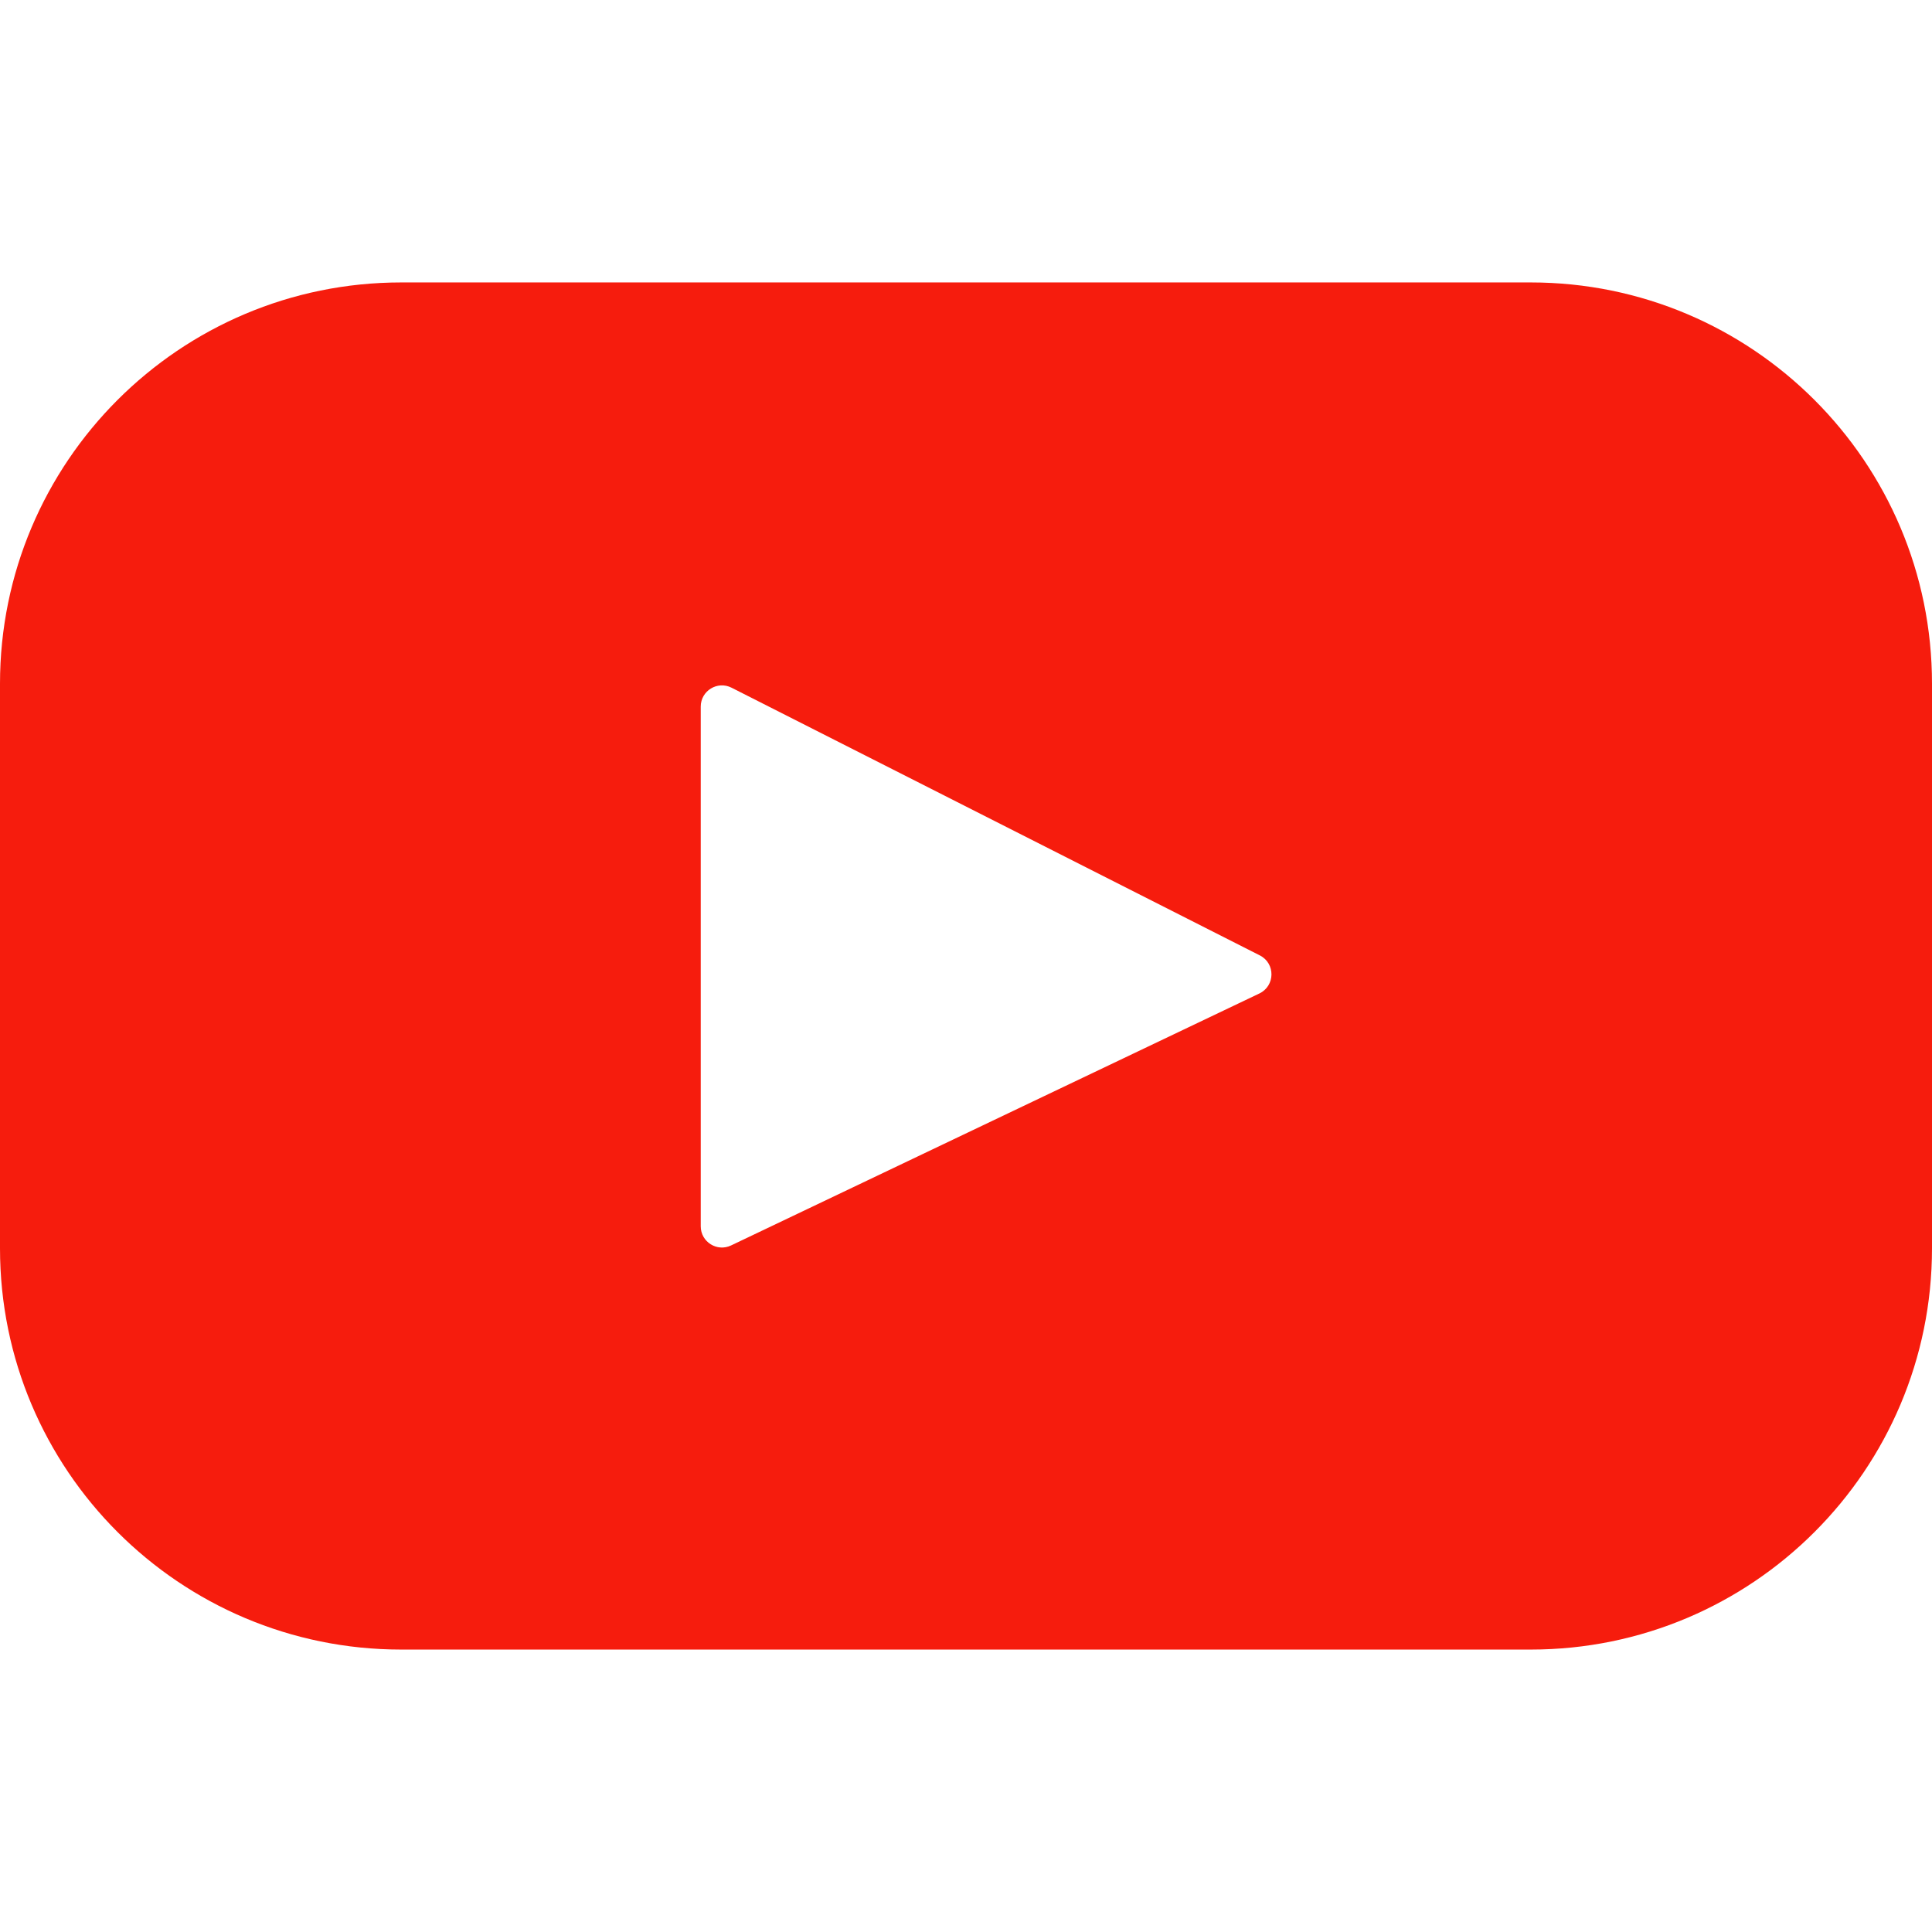
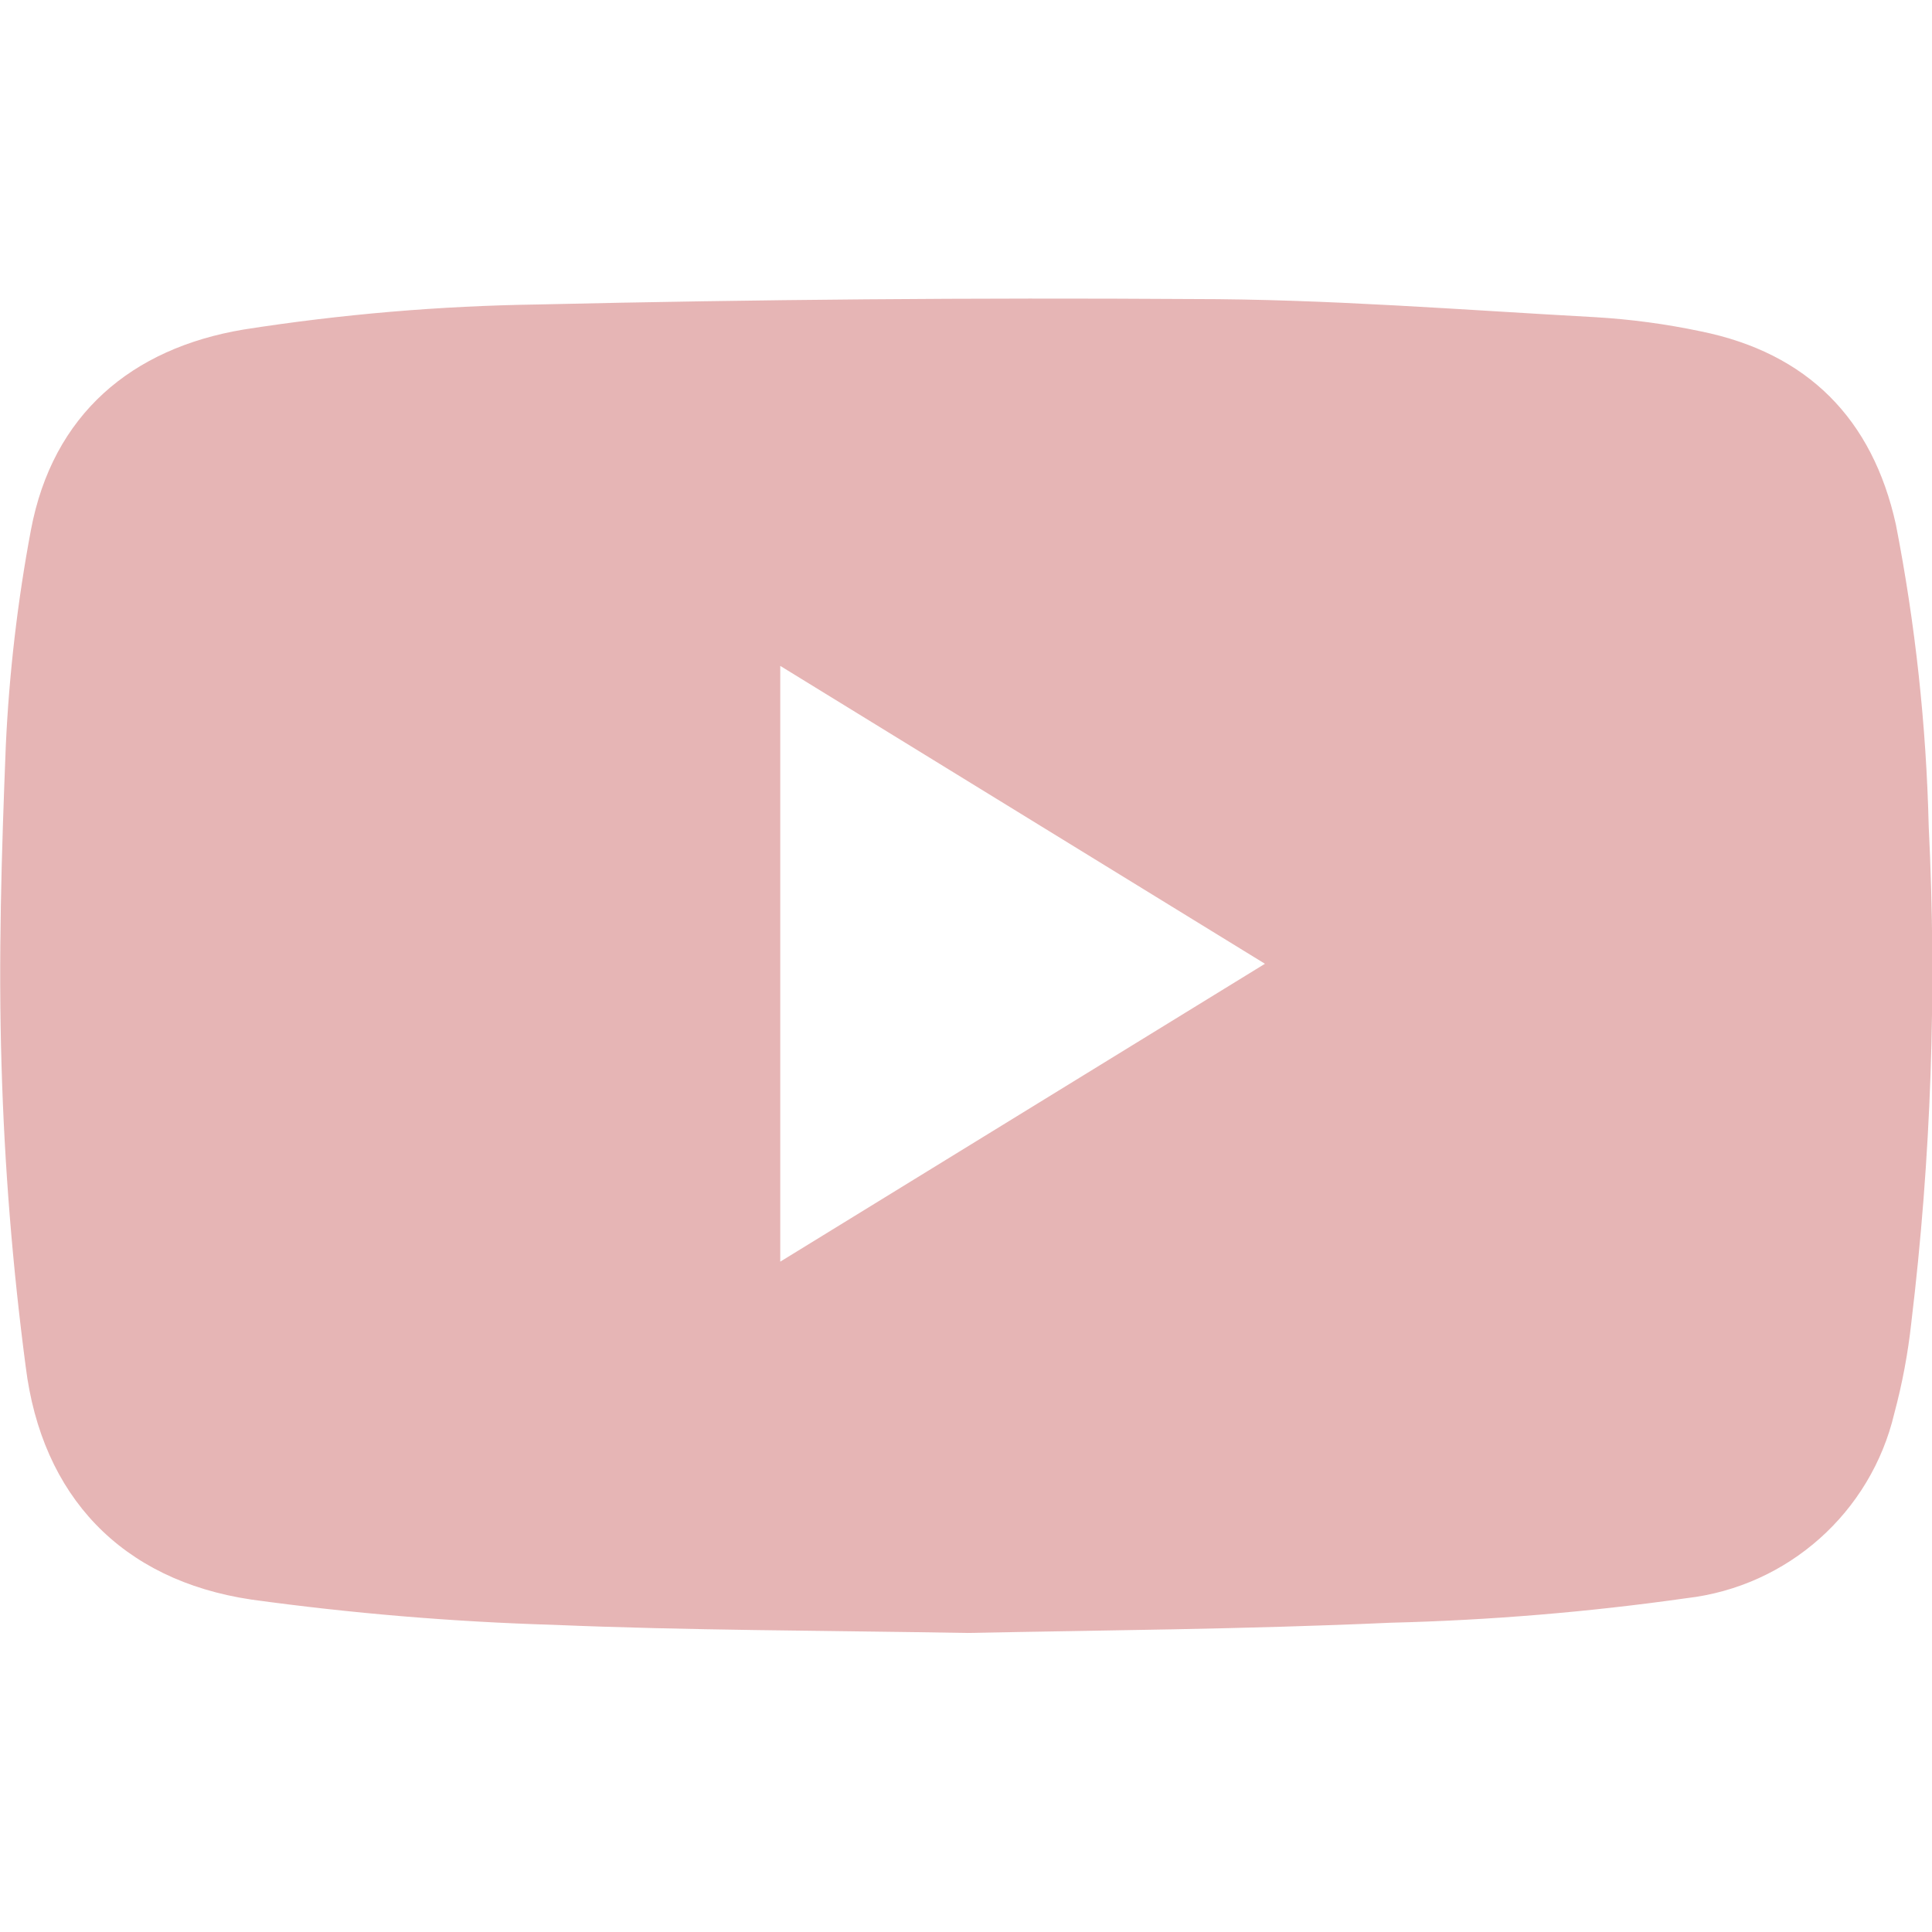
- <svg xmlns="http://www.w3.org/2000/svg" version="1.1" id="Layer_1" x="0px" y="0px" viewBox="0 0 461.001 461.001" style="enable-background:new 0 0 461.001 461.001;" xml:space="preserve">
-   <path style="fill:#F61C0D;" d="M365.257,67.393H95.744C42.866,67.393,0,110.259,0,163.137v134.728  c0,52.878,42.866,95.744,95.744,95.744h269.513c52.878,0,95.744-42.866,95.744-95.744V163.137  C461.001,110.259,418.135,67.393,365.257,67.393z M300.506,237.056l-126.06,60.123c-3.359,1.602-7.239-0.847-7.239-4.568V168.607  c0-3.774,3.982-6.22,7.348-4.514l126.06,63.881C304.363,229.873,304.298,235.248,300.506,237.056z" />
-   <g>
- </g>
-   <g>
- </g>
-   <g>
- </g>
-   <g>
- </g>
-   <g>
- </g>
-   <g>
- </g>
-   <g>
- </g>
-   <g>
- </g>
-   <g>
- </g>
-   <g>
- </g>
-   <g>
- </g>
-   <g>
- </g>
-   <g>
- </g>
-   <g>
- </g>
-   <g>
- </g>
+ <svg xmlns="http://www.w3.org/2000/svg" viewBox="0 0 100.01 100">
+   <path fill="#E6B5B5" d="M50.08,84.53c-7.57-.13-14.5-.13-21.42-.42A146.83,146.83,0,0,1,13,82.8c-6.72-1-10.84-5.36-11.67-12.06C.65,65.58.23,60.36.08,55.16c-.17-5.51,0-11,.22-16.55A80.63,80.63,0,0,1,1.6,27.44c1.13-6,5.22-9.41,11-10.38a108.66,108.66,0,0,1,15.3-1.3q16.92-.39,33.85-.28c6.95,0,13.9.56,20.85.94a36.89,36.89,0,0,1,5.43.73c5.54,1.12,8.9,4.53,10.11,10a93.2,93.2,0,0,1,1.7,15.63,151.93,151.93,0,0,1-.9,25.68,31.14,31.14,0,0,1-.88,4.7A12.53,12.53,0,0,1,87.3,82.73,132.47,132.47,0,0,1,72,84C64.48,84.34,57,84.39,50.08,84.53Zm15.4-34.64L40.39,34.47V65.31Z" />
</svg>
